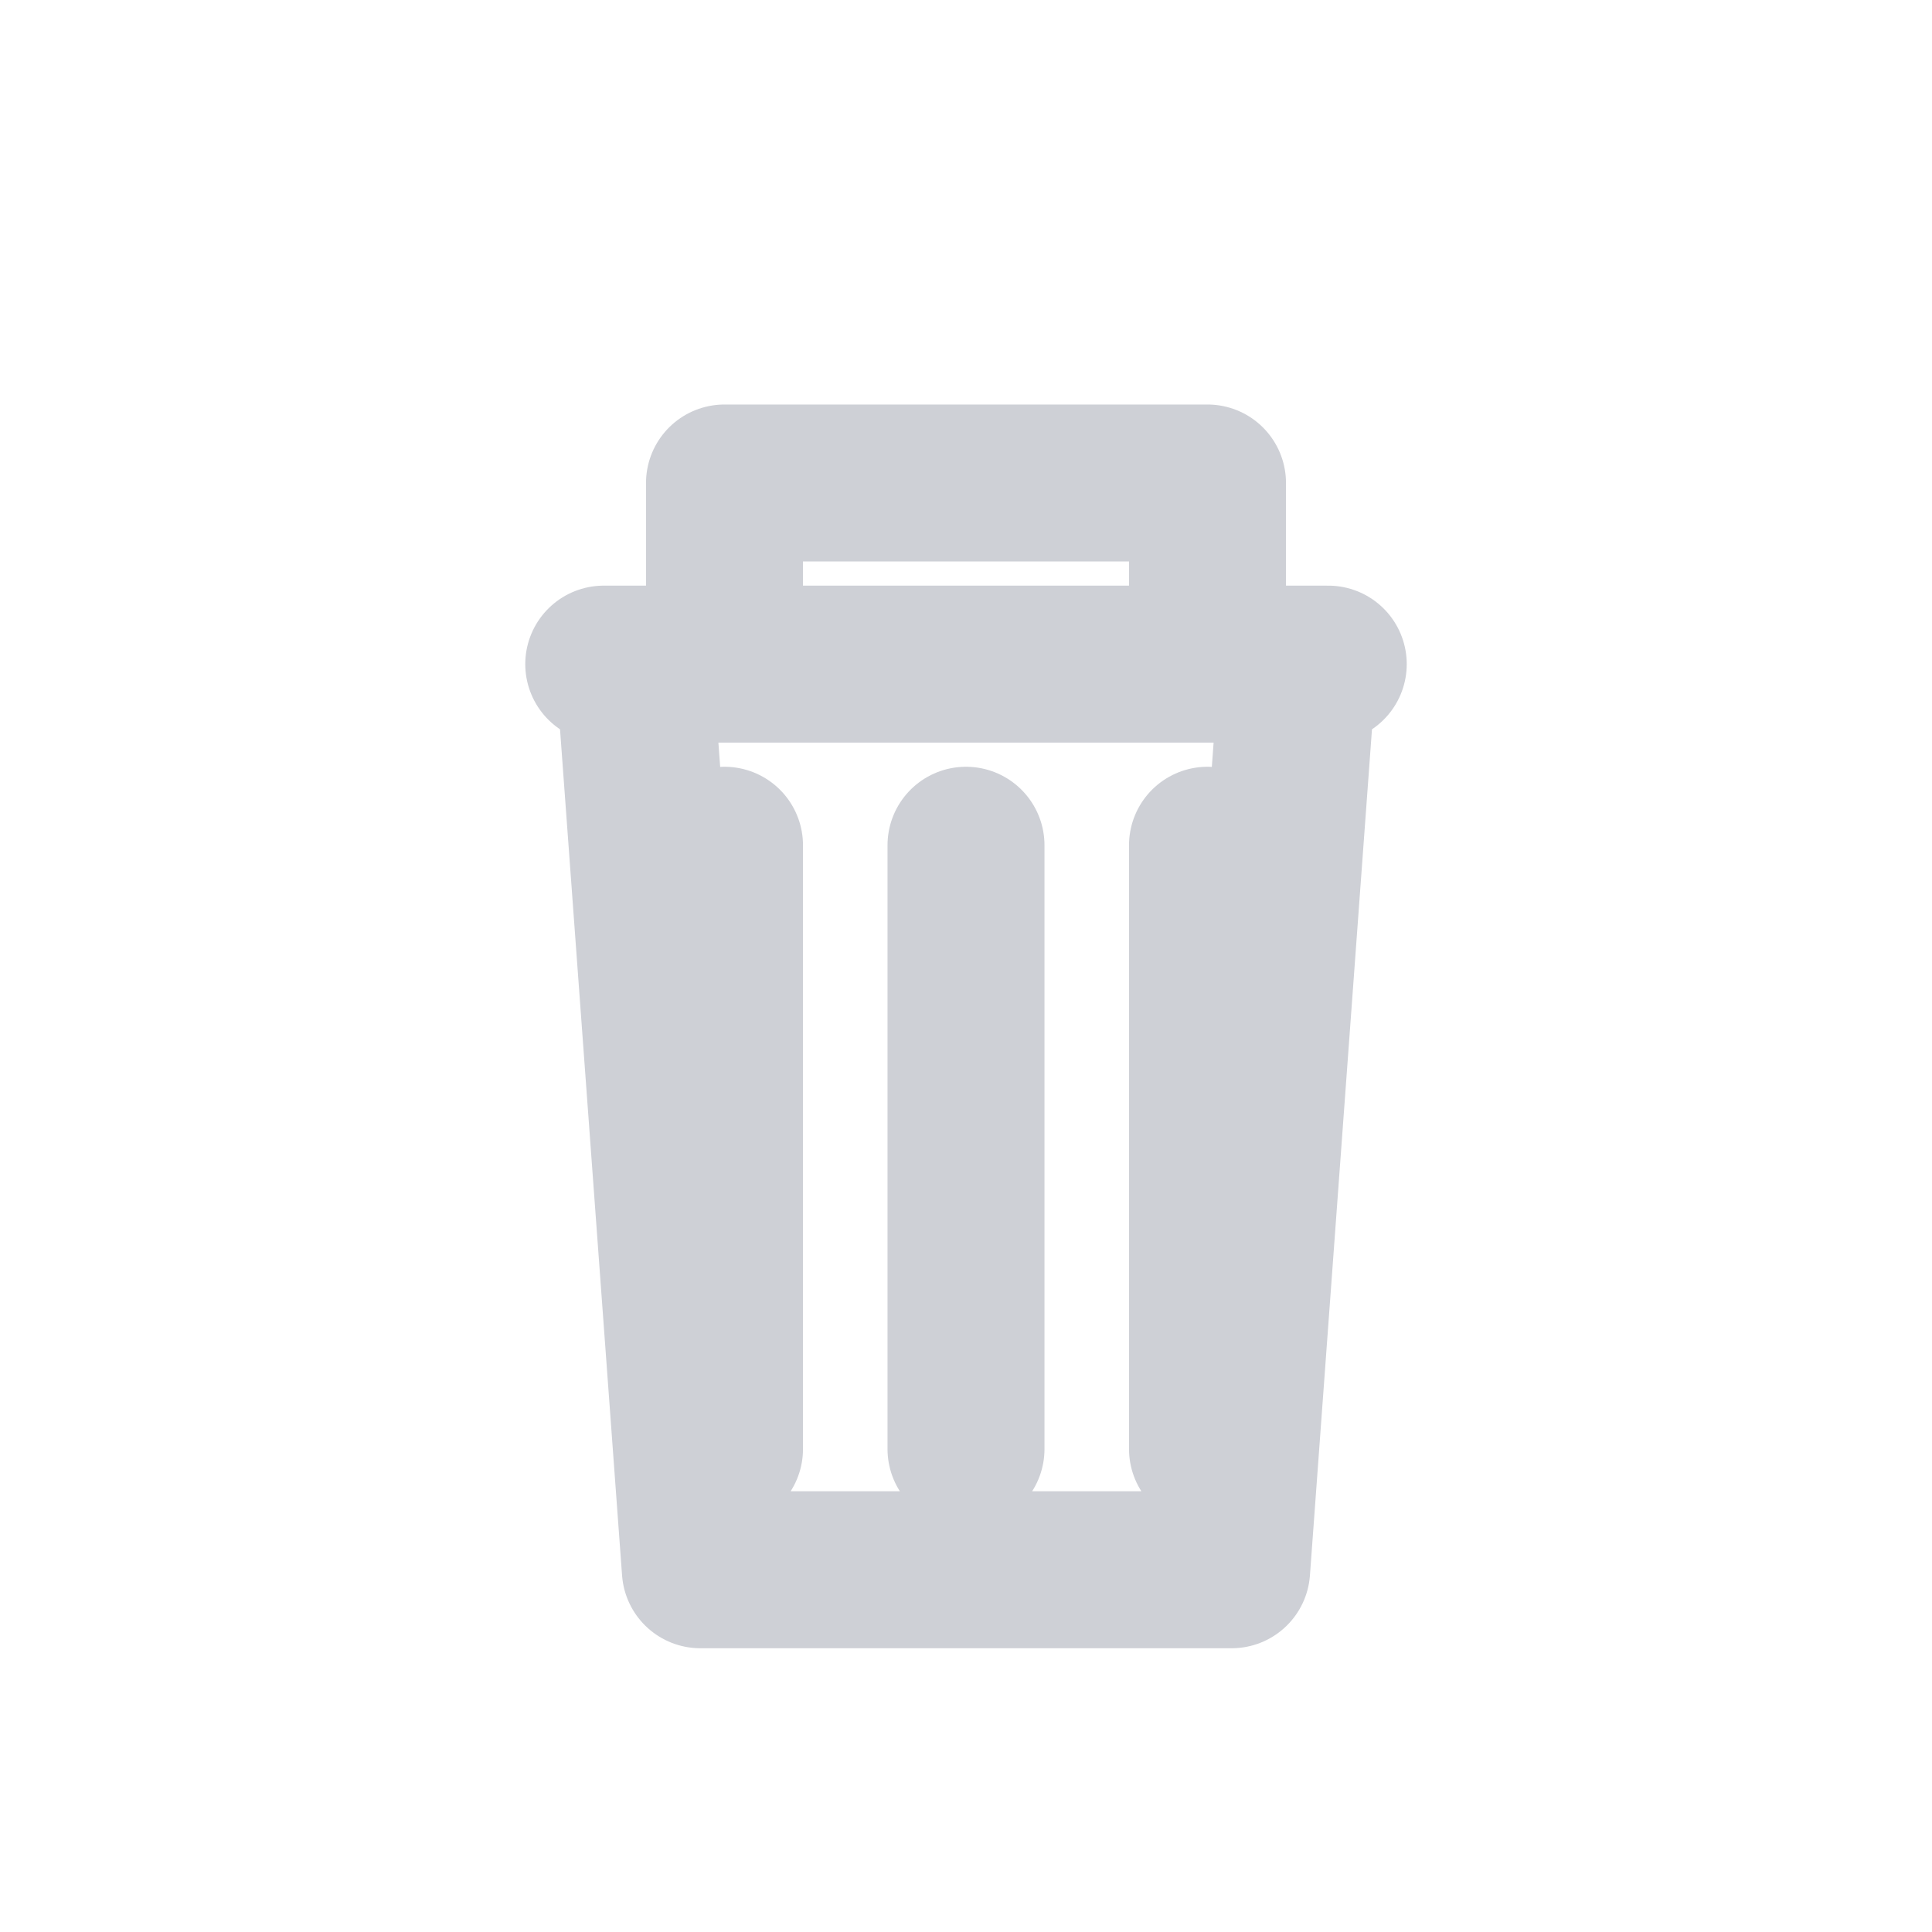
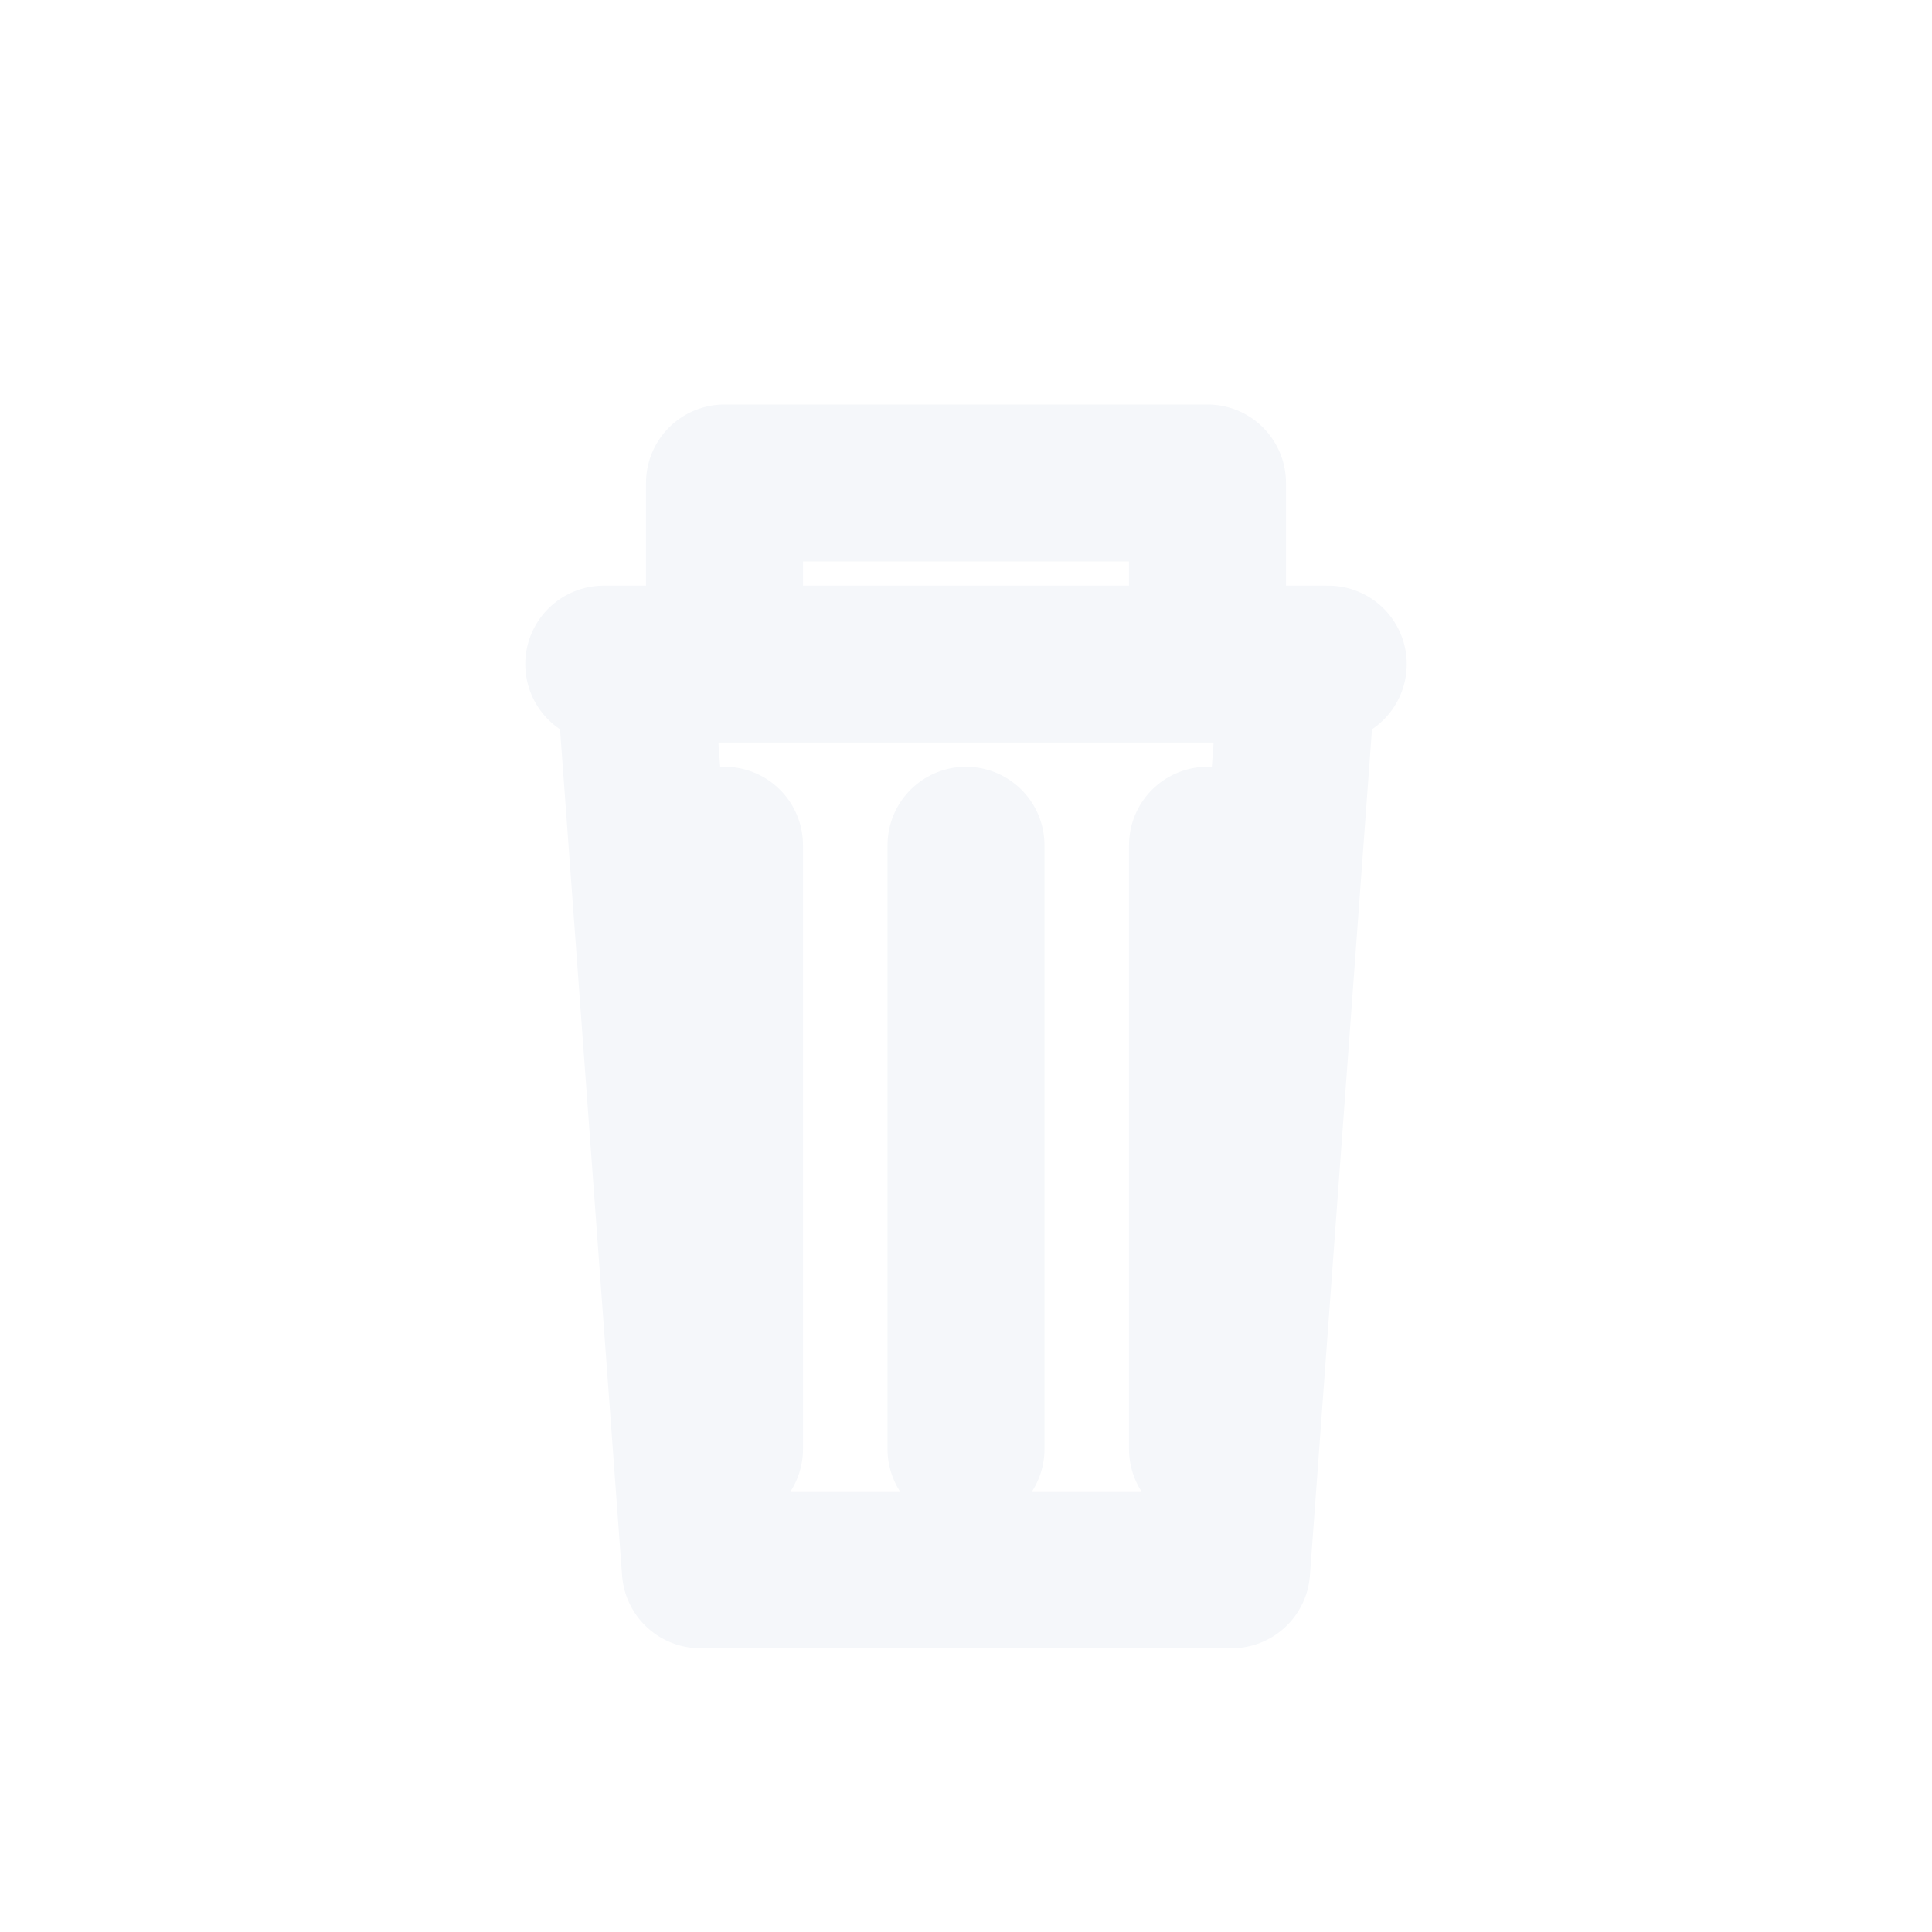
<svg xmlns="http://www.w3.org/2000/svg" width="16" height="16" viewBox="0 0 16 16">
-   <path d="M5 5.5H11M6 5.5V4H10V5.5M6 7V12M8 7V12M10 7V12M5.25 5.5L5.8 13H10.2L10.75 5.5" fill="none" stroke="#CED0D6" stroke-width="1.3" stroke-linecap="round" stroke-linejoin="round" />
+   <path d="M5 5.5H11M6 5.5V4H10V5.5M6 7V12M8 7V12M10 7V12M5.25 5.5L5.8 13H10.2L10.75 5.5" fill="none" stroke="#F5F7FA" stroke-width="1.3" stroke-linecap="round" stroke-linejoin="round" />
</svg>
